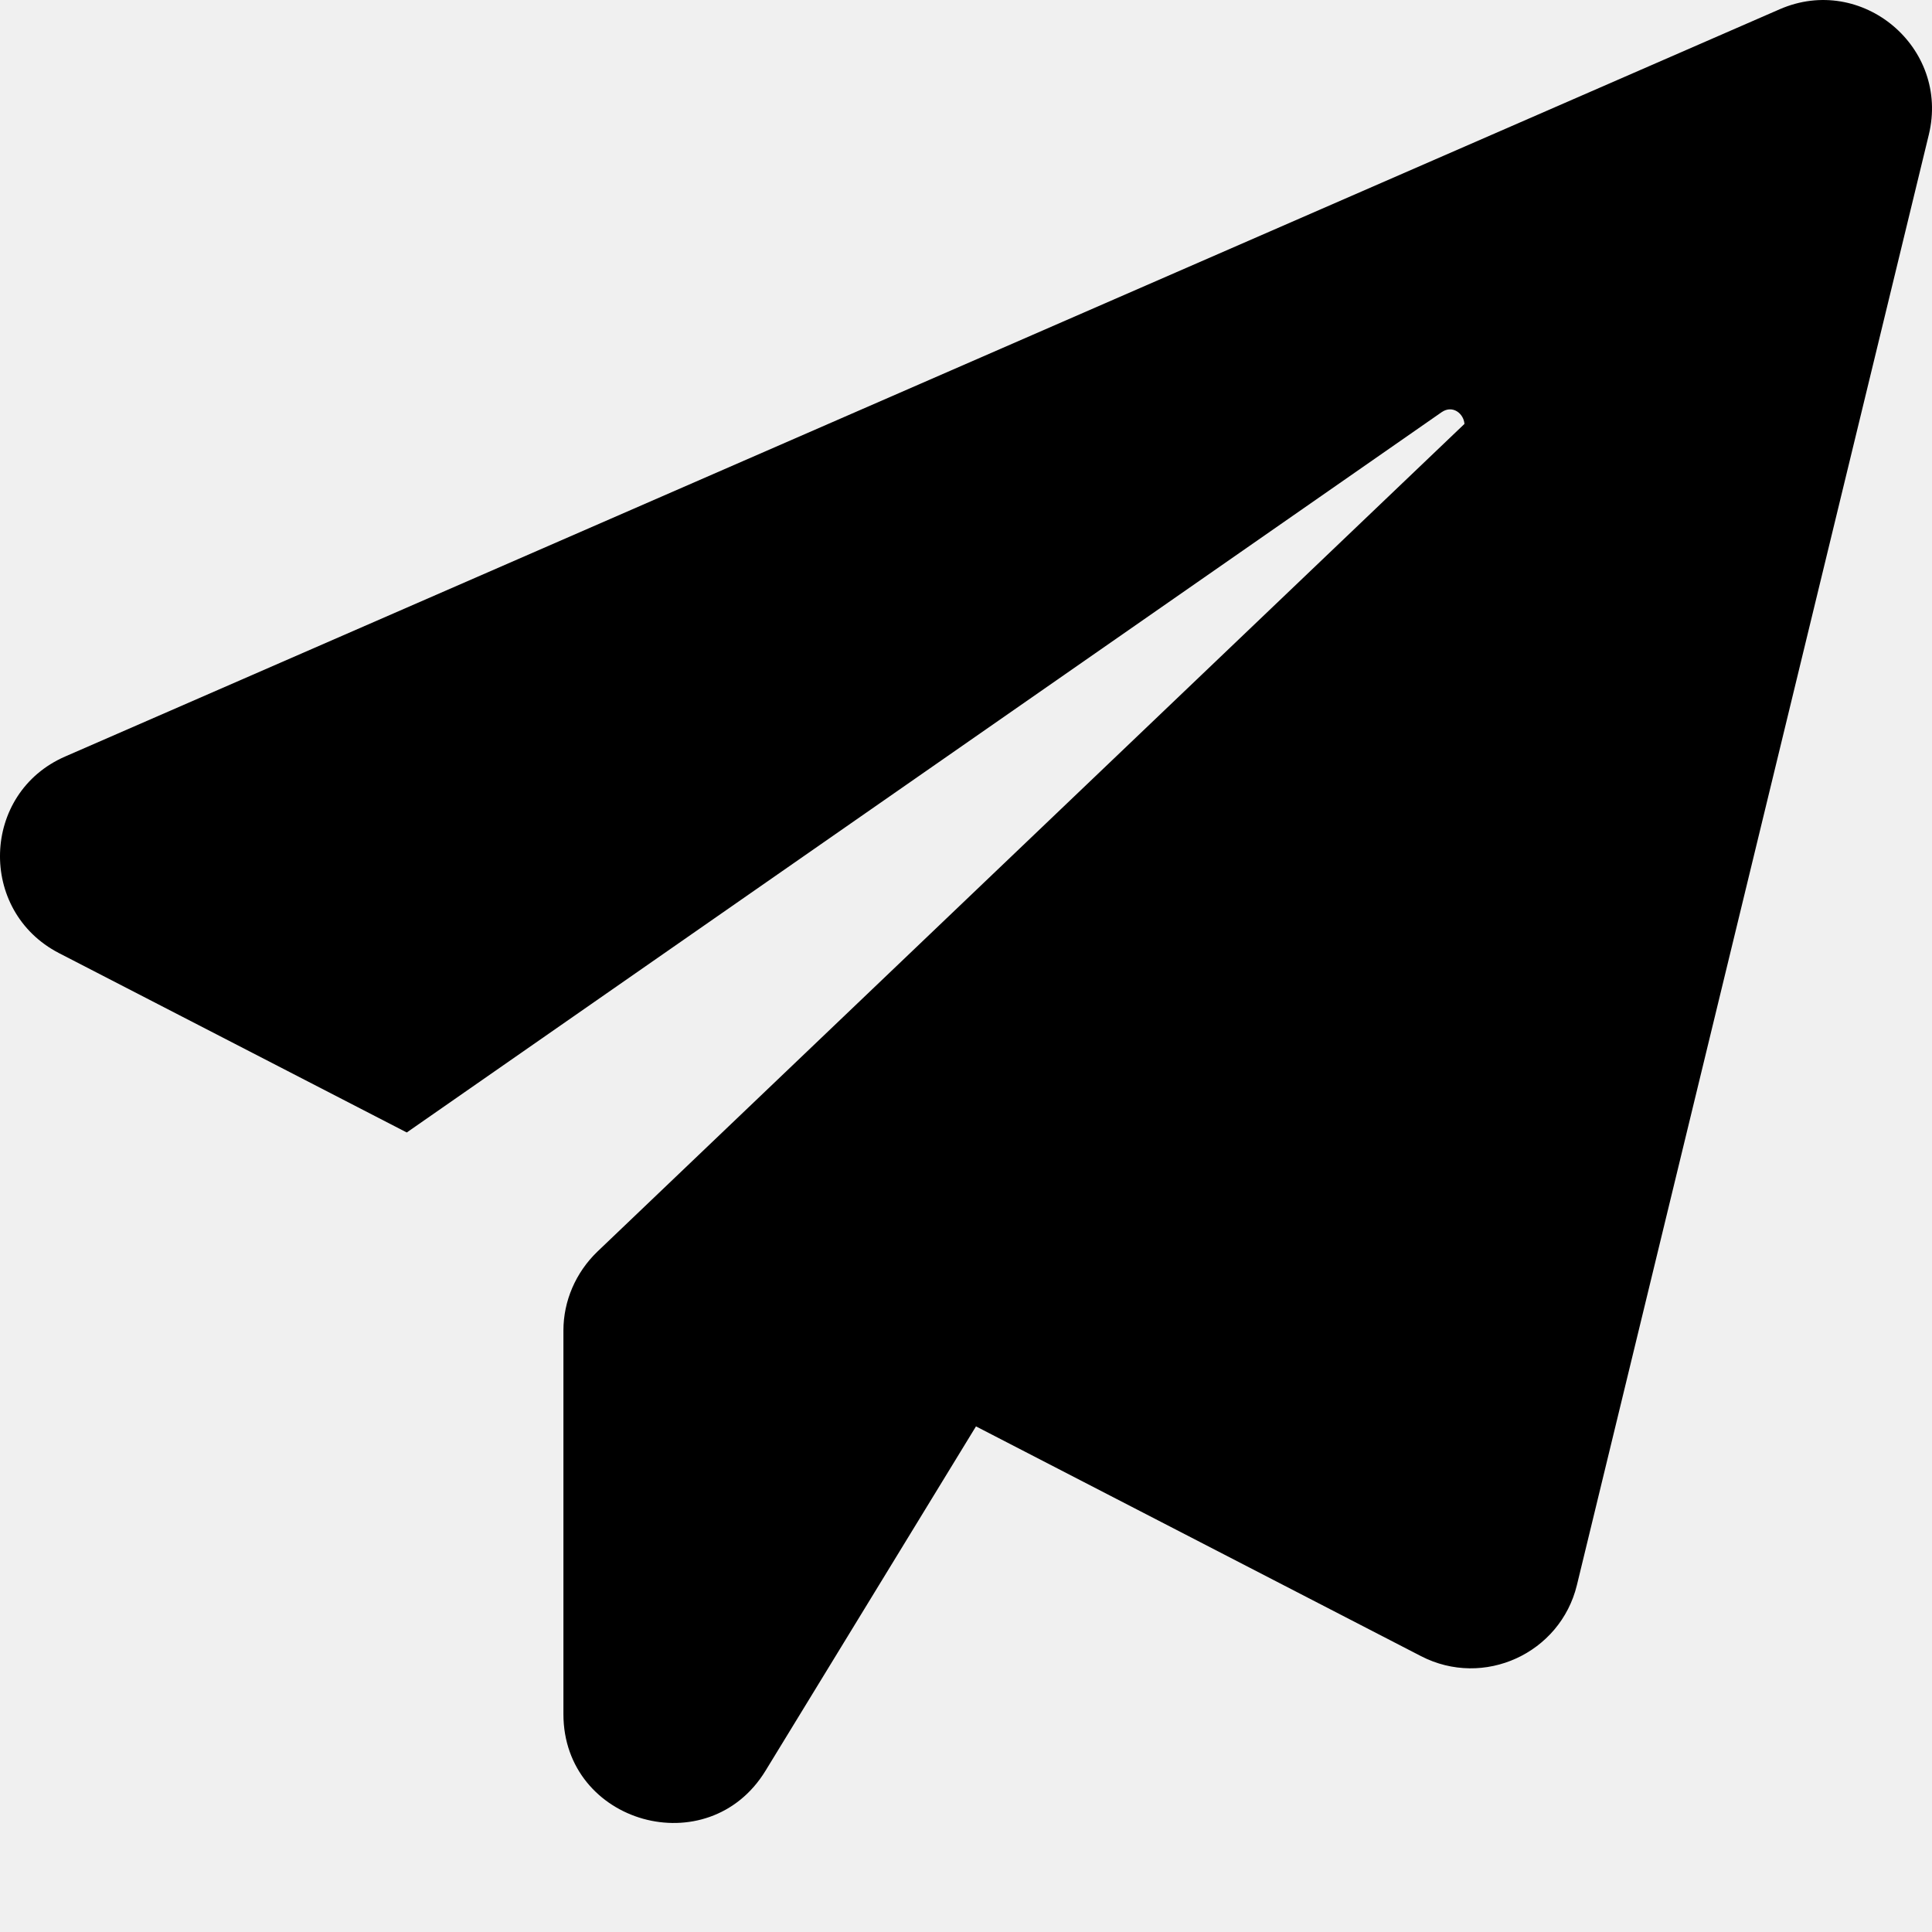
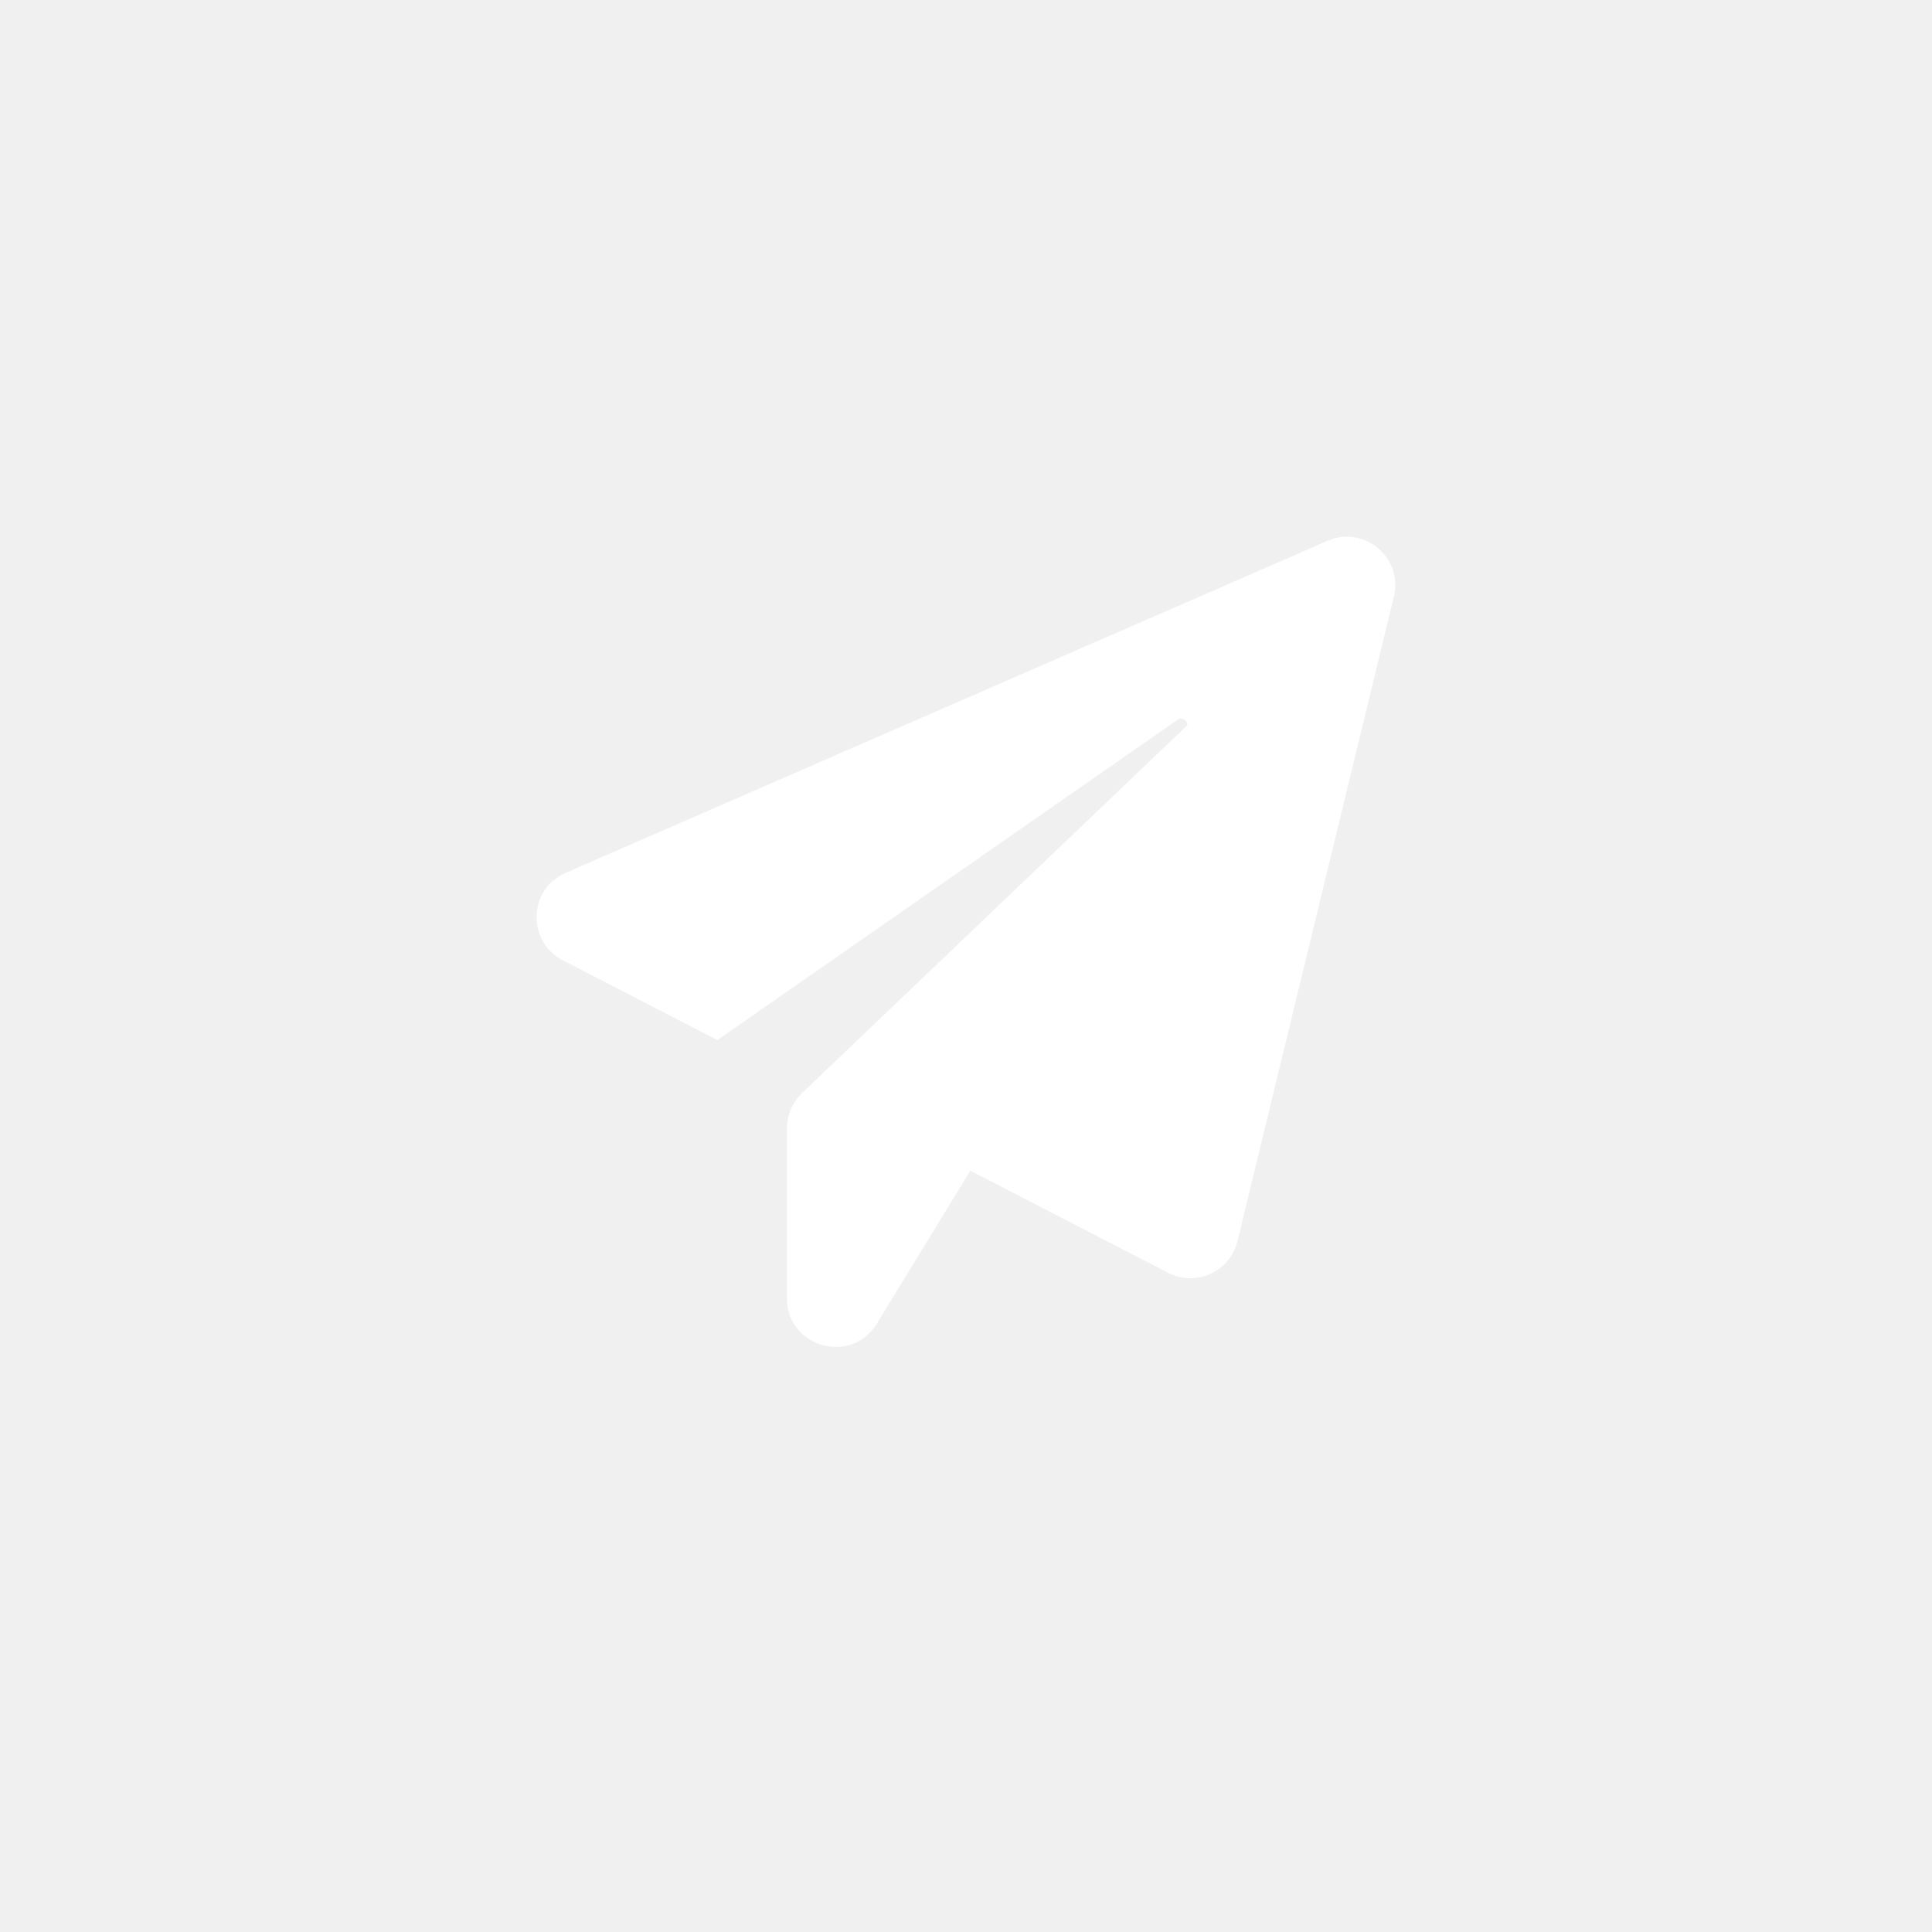
- <svg xmlns="http://www.w3.org/2000/svg" width="24" height="24" viewBox="0 0 24 24" fill="none">
-   <path d="M23.96 1.675L19.589 19.69C19.383 20.539 18.432 20.976 17.652 20.573L12.124 17.719L9.51 21.996C8.798 23.162 6.999 22.656 6.999 21.293V16.528C6.999 16.159 7.153 15.808 7.418 15.551L18.192 5.266C18.183 5.138 18.046 5.026 17.909 5.12L5.053 14.068L0.733 11.84C-0.278 11.317 -0.235 9.851 0.811 9.397L22.108 0.115C23.128 -0.33 24.225 0.587 23.96 1.675Z" fill="black" />
+ <svg xmlns="http://www.w3.org/2000/svg" width="36" height="36" viewBox="0 0 36 36" fill="none">
+   <g clip-path="url(#clip0_1294_13194)">
+     <path d="M25.973 11.117L23.058 23.128C22.921 23.694 22.287 23.985 21.767 23.717L18.081 21.814L16.338 24.665C15.864 25.442 14.664 25.105 14.664 24.197V21.02C14.664 20.774 14.767 20.54 14.944 20.368L22.127 13.511C22.121 13.425 22.03 13.351 21.939 13.414L13.367 19.38L10.487 17.894C9.813 17.545 9.841 16.568 10.539 16.265L24.738 10.077C25.419 9.78 26.15 10.391 25.973 11.117Z" fill="white" />
+   </g>
+   <defs>
+     <clipPath id="clip0_1294_13194">
+       <rect width="16.002" height="16" fill="white" transform="translate(9.99805 10)" />
+     </clipPath>
+   </defs>
</svg>
